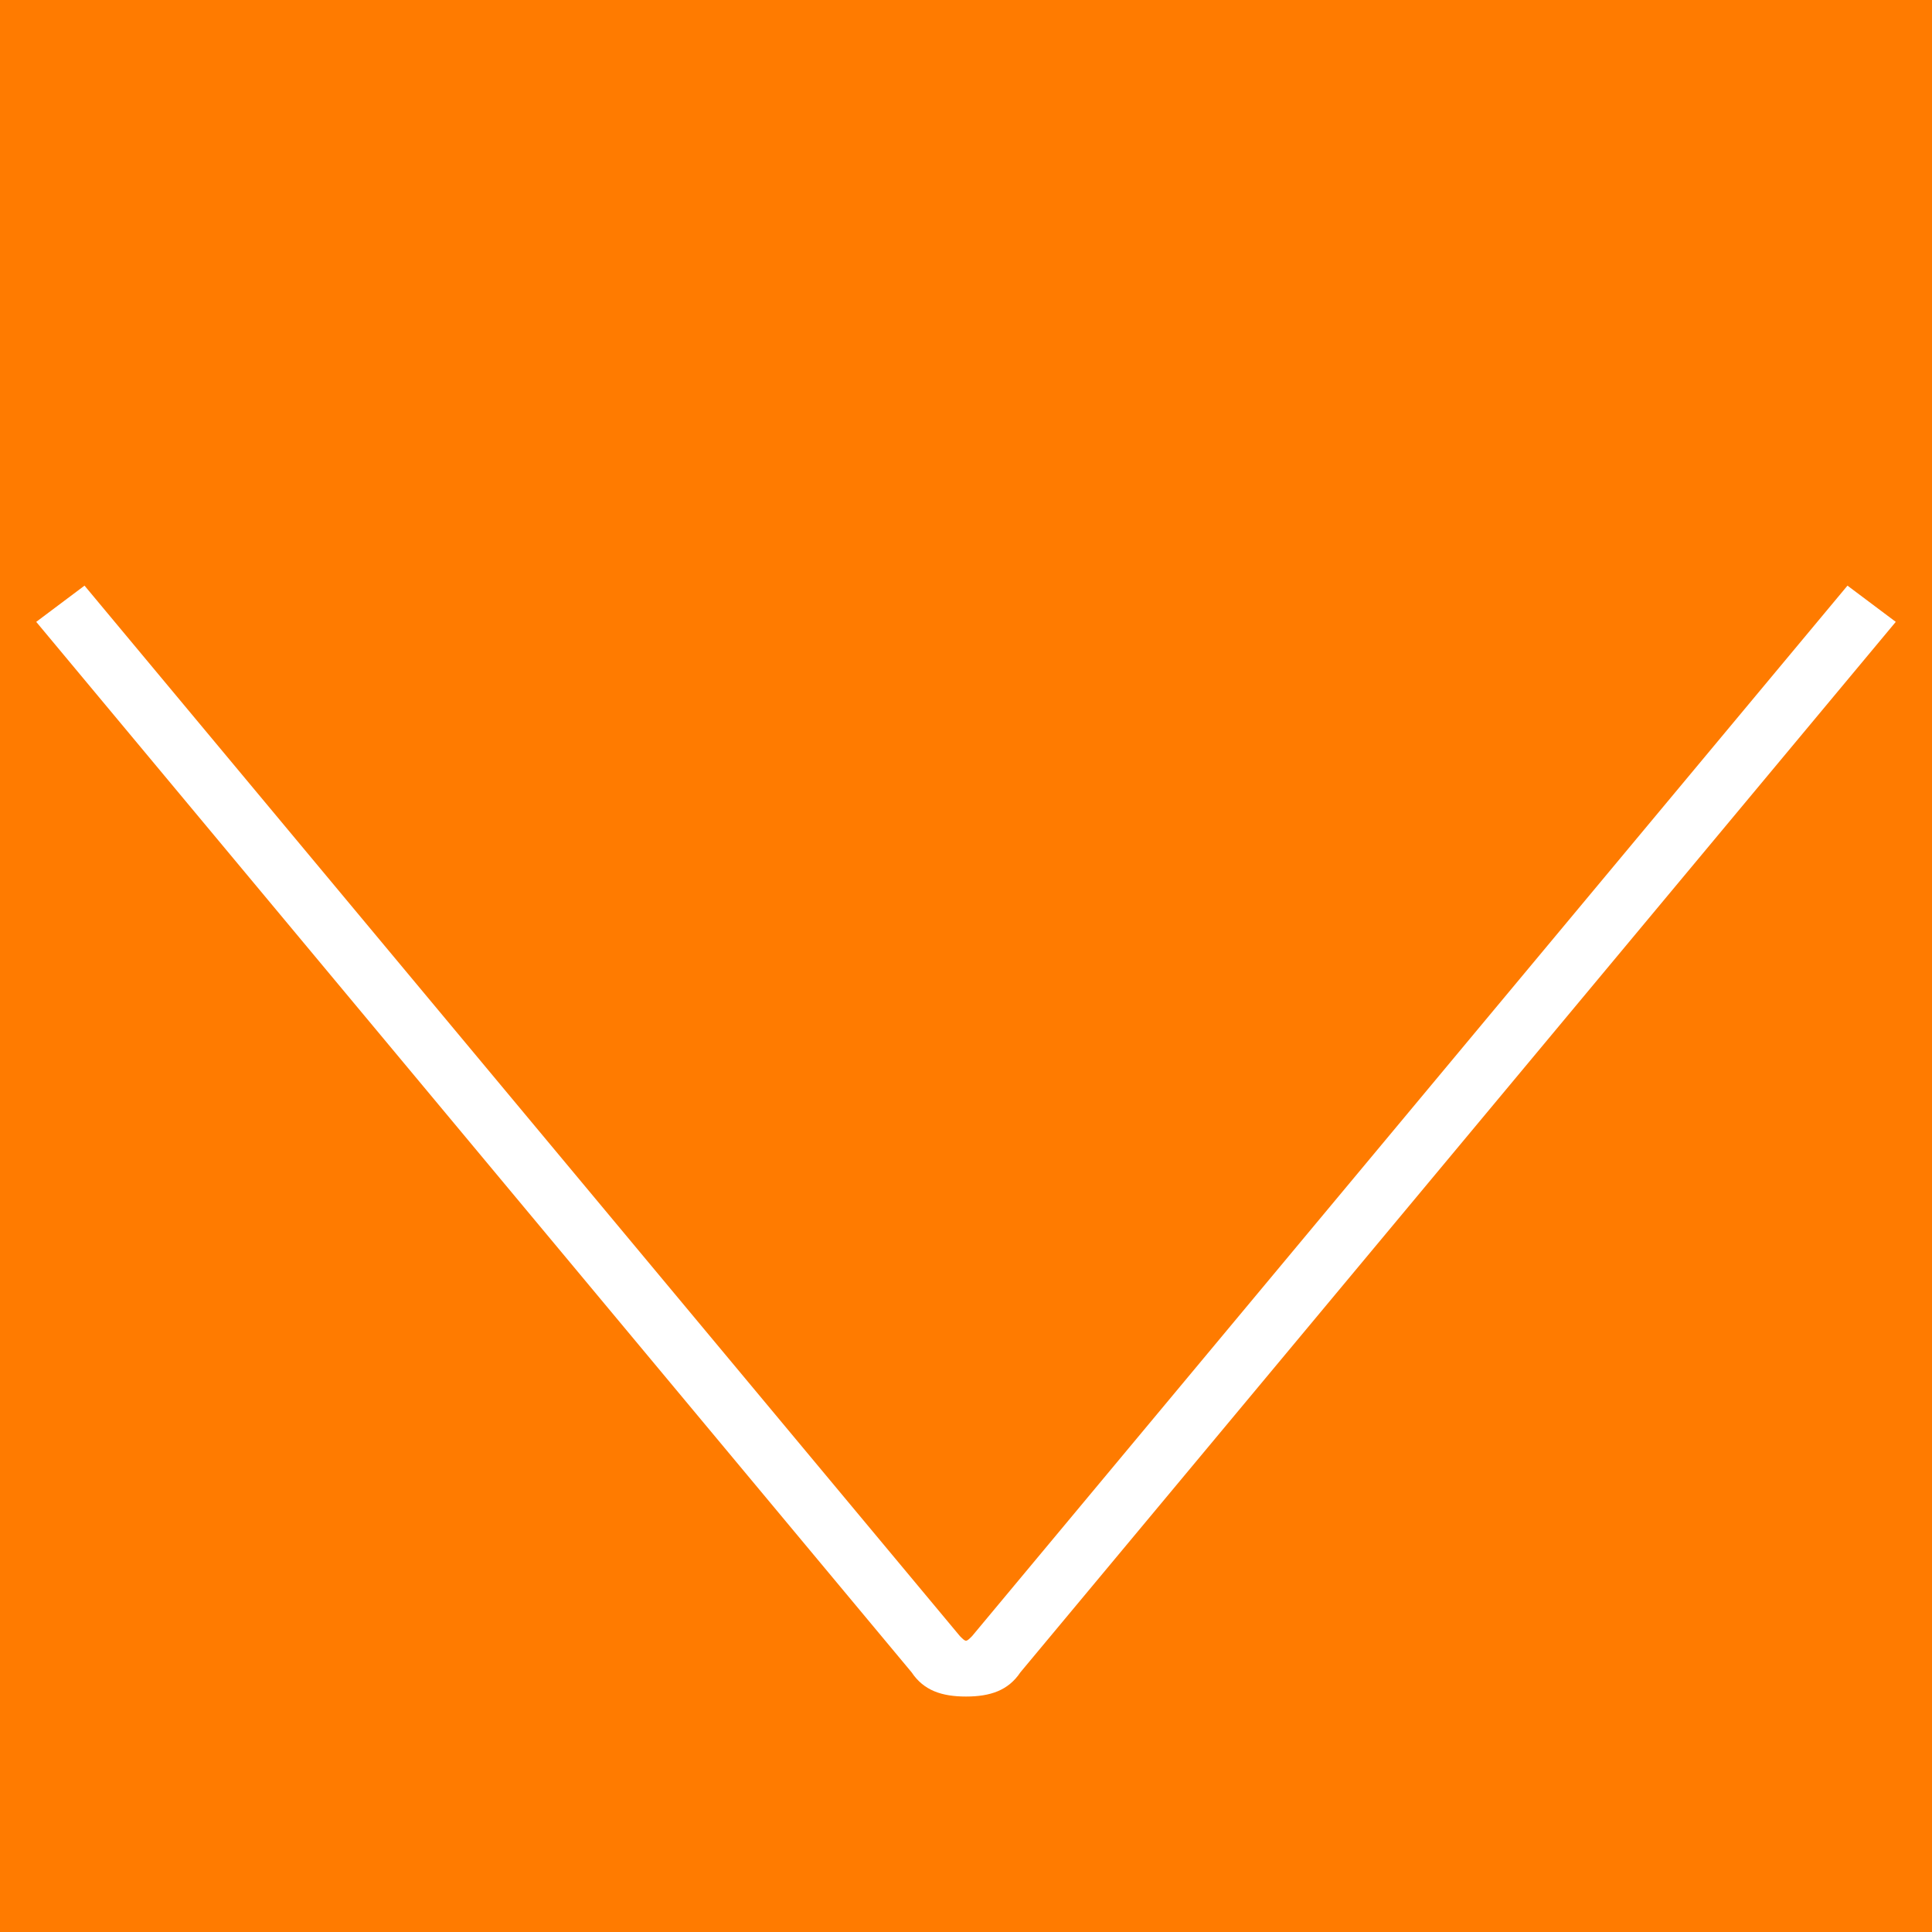
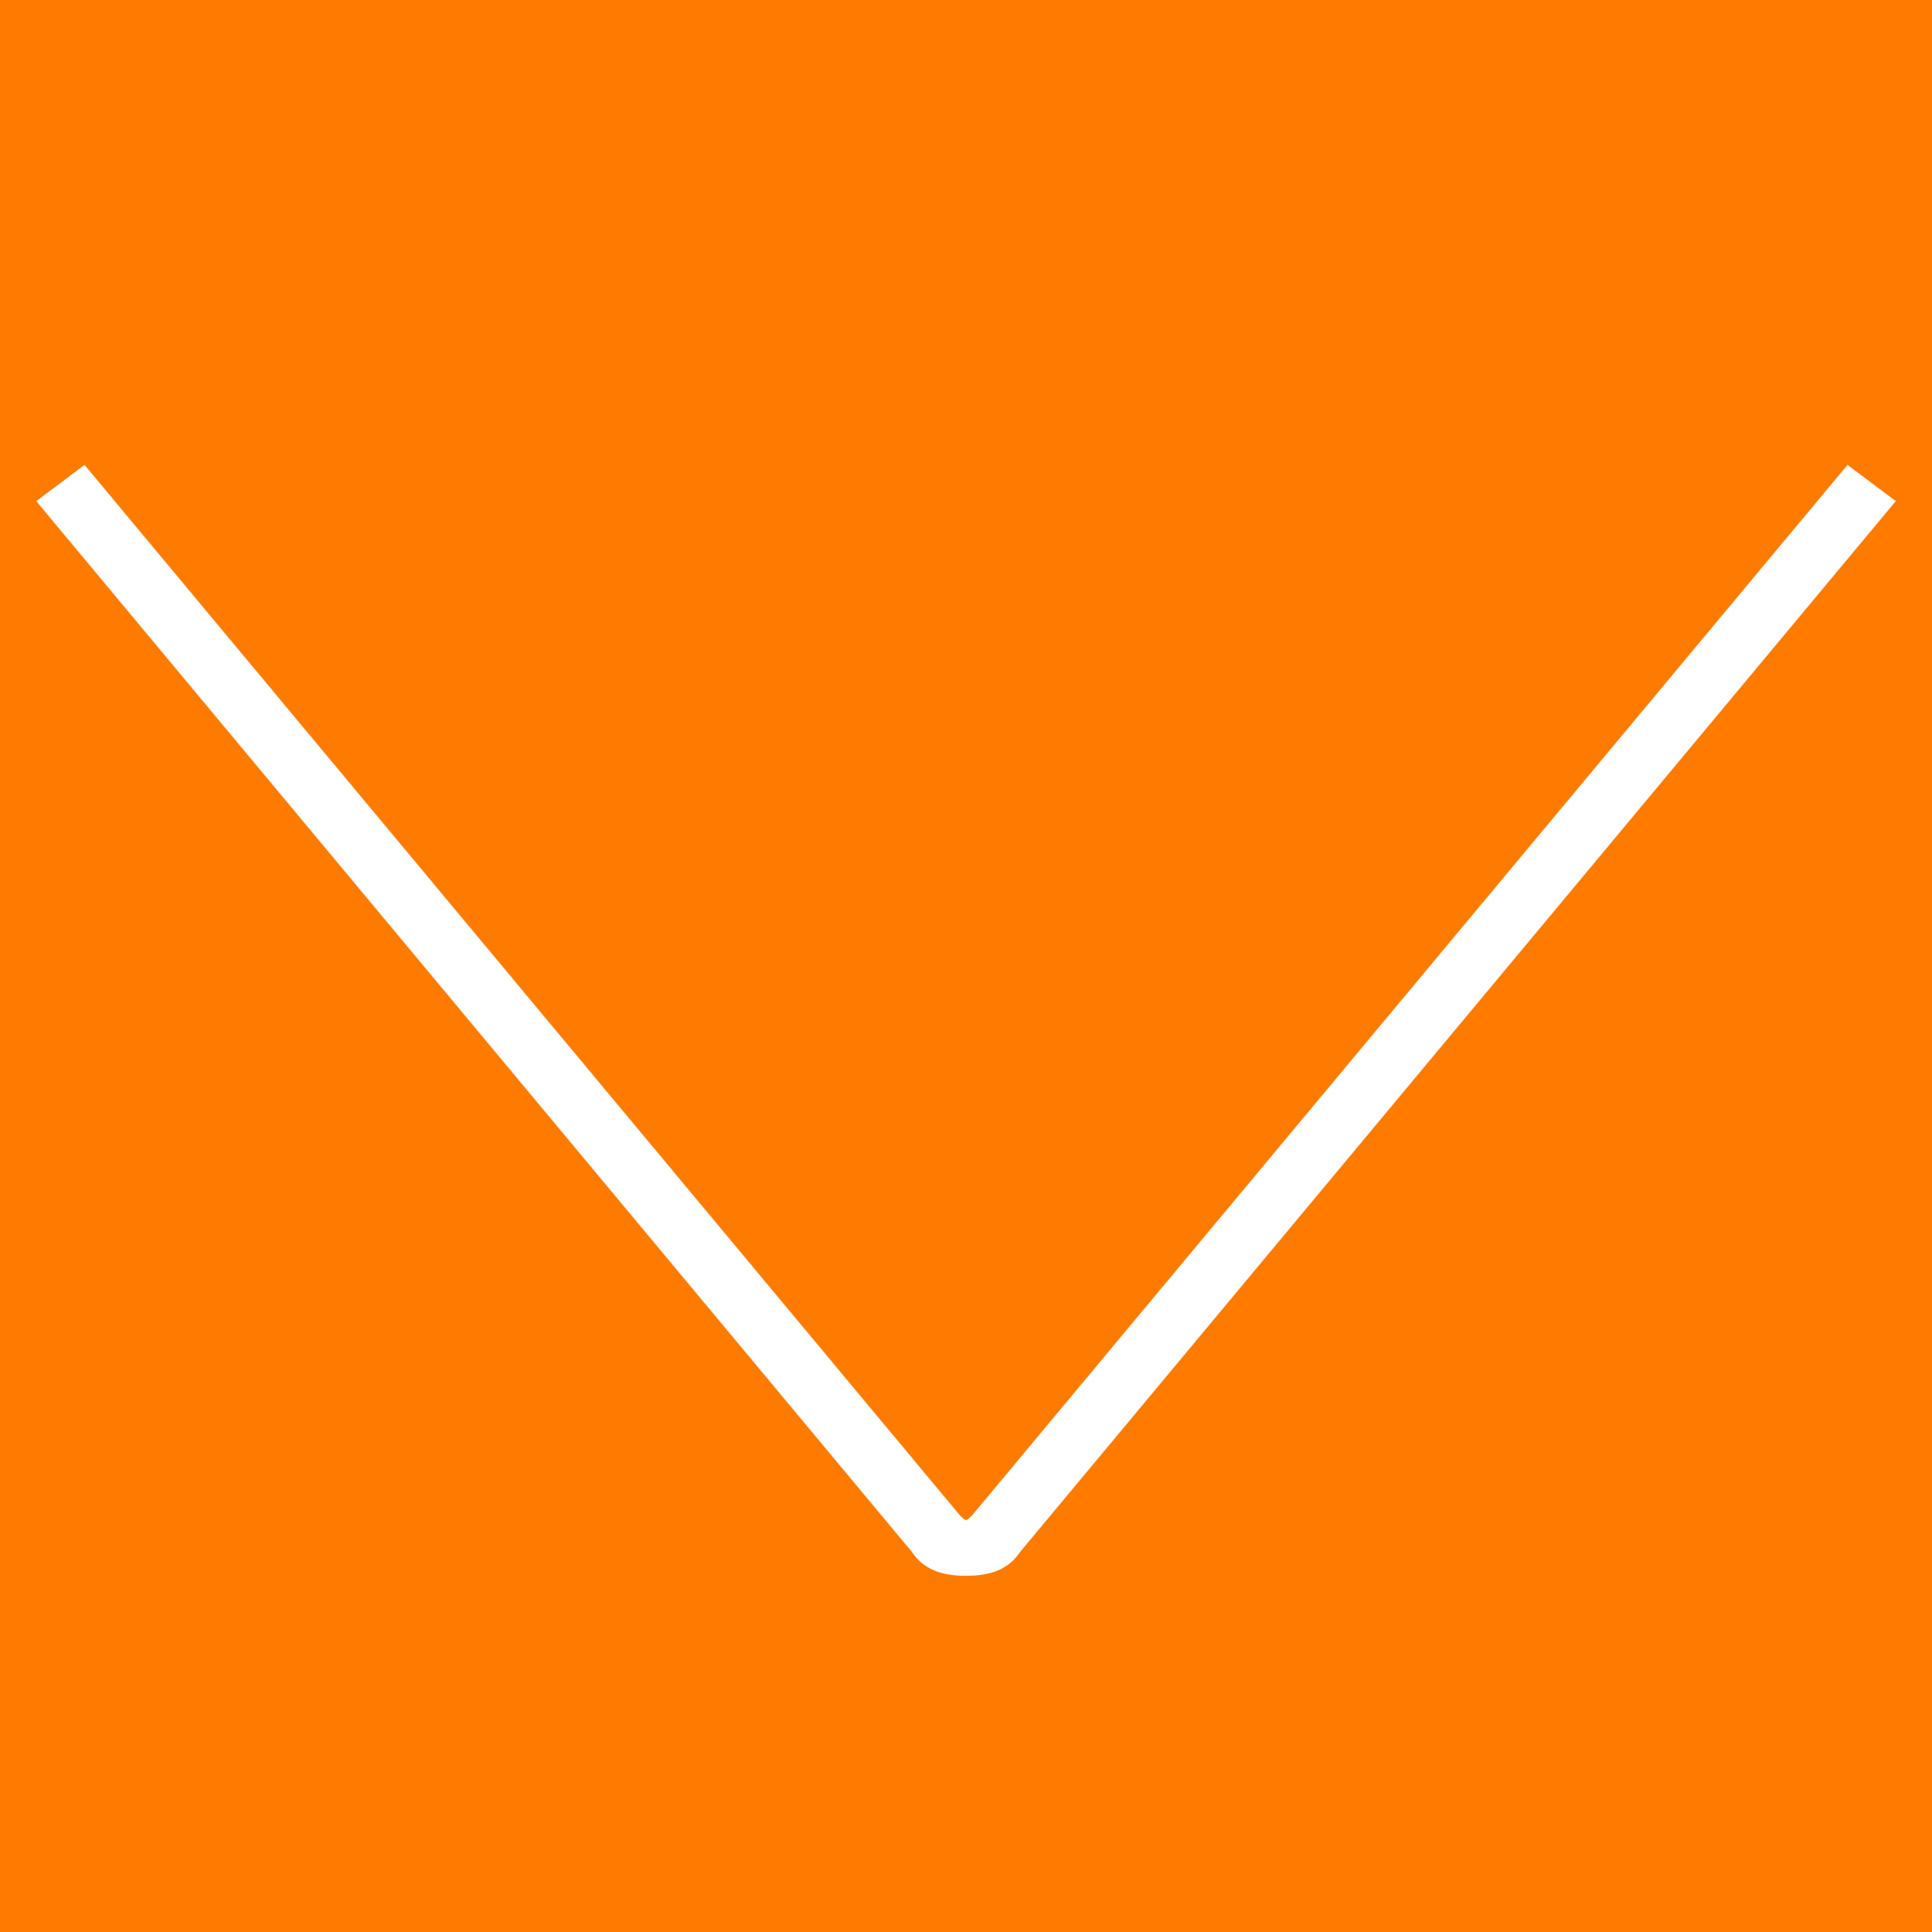
<svg xmlns="http://www.w3.org/2000/svg" version="1.1" id="Layer_1" x="0px" y="0px" viewBox="0 0 32 32" style="enable-background:new 0 0 32 32;" xml:space="preserve">
  <style type="text/css">
	.st0{fill:#FF7B00;}
	.st1{fill:#FFFFFF;}
</style>
  <g>
    <rect class="st0" width="32" height="32" />
  </g>
  <g>
-     <path class="st0" d="M1,10l14.5,17.4c0.3,0.3,0.7,0.3,1,0L31,10" />
-     <path class="st1" d="M31.4,10.3L16.9,27.7c-0.2,0.3-0.5,0.4-0.9,0.4s-0.7-0.1-0.9-0.4L0.6,10.3l0.8-0.6l14.5,17.4   c0.1,0.1,0.1,0.1,0.2,0L30.6,9.7" />
+     <path class="st0" d="M1,8l14.5,17.4c0.3,0.3,0.7,0.3,1,0L31,8" />
+     <path class="st1" d="M31.4,8.3L16.9,25.7c-0.2,0.3-0.5,0.4-0.9,0.4s-0.7-0.1-0.9-0.4L0.6,8.3l0.8-0.6l14.5,17.4   c0.1,0.1,0.1,0.1,0.2,0L30.6,7.7" />
  </g>
</svg>
